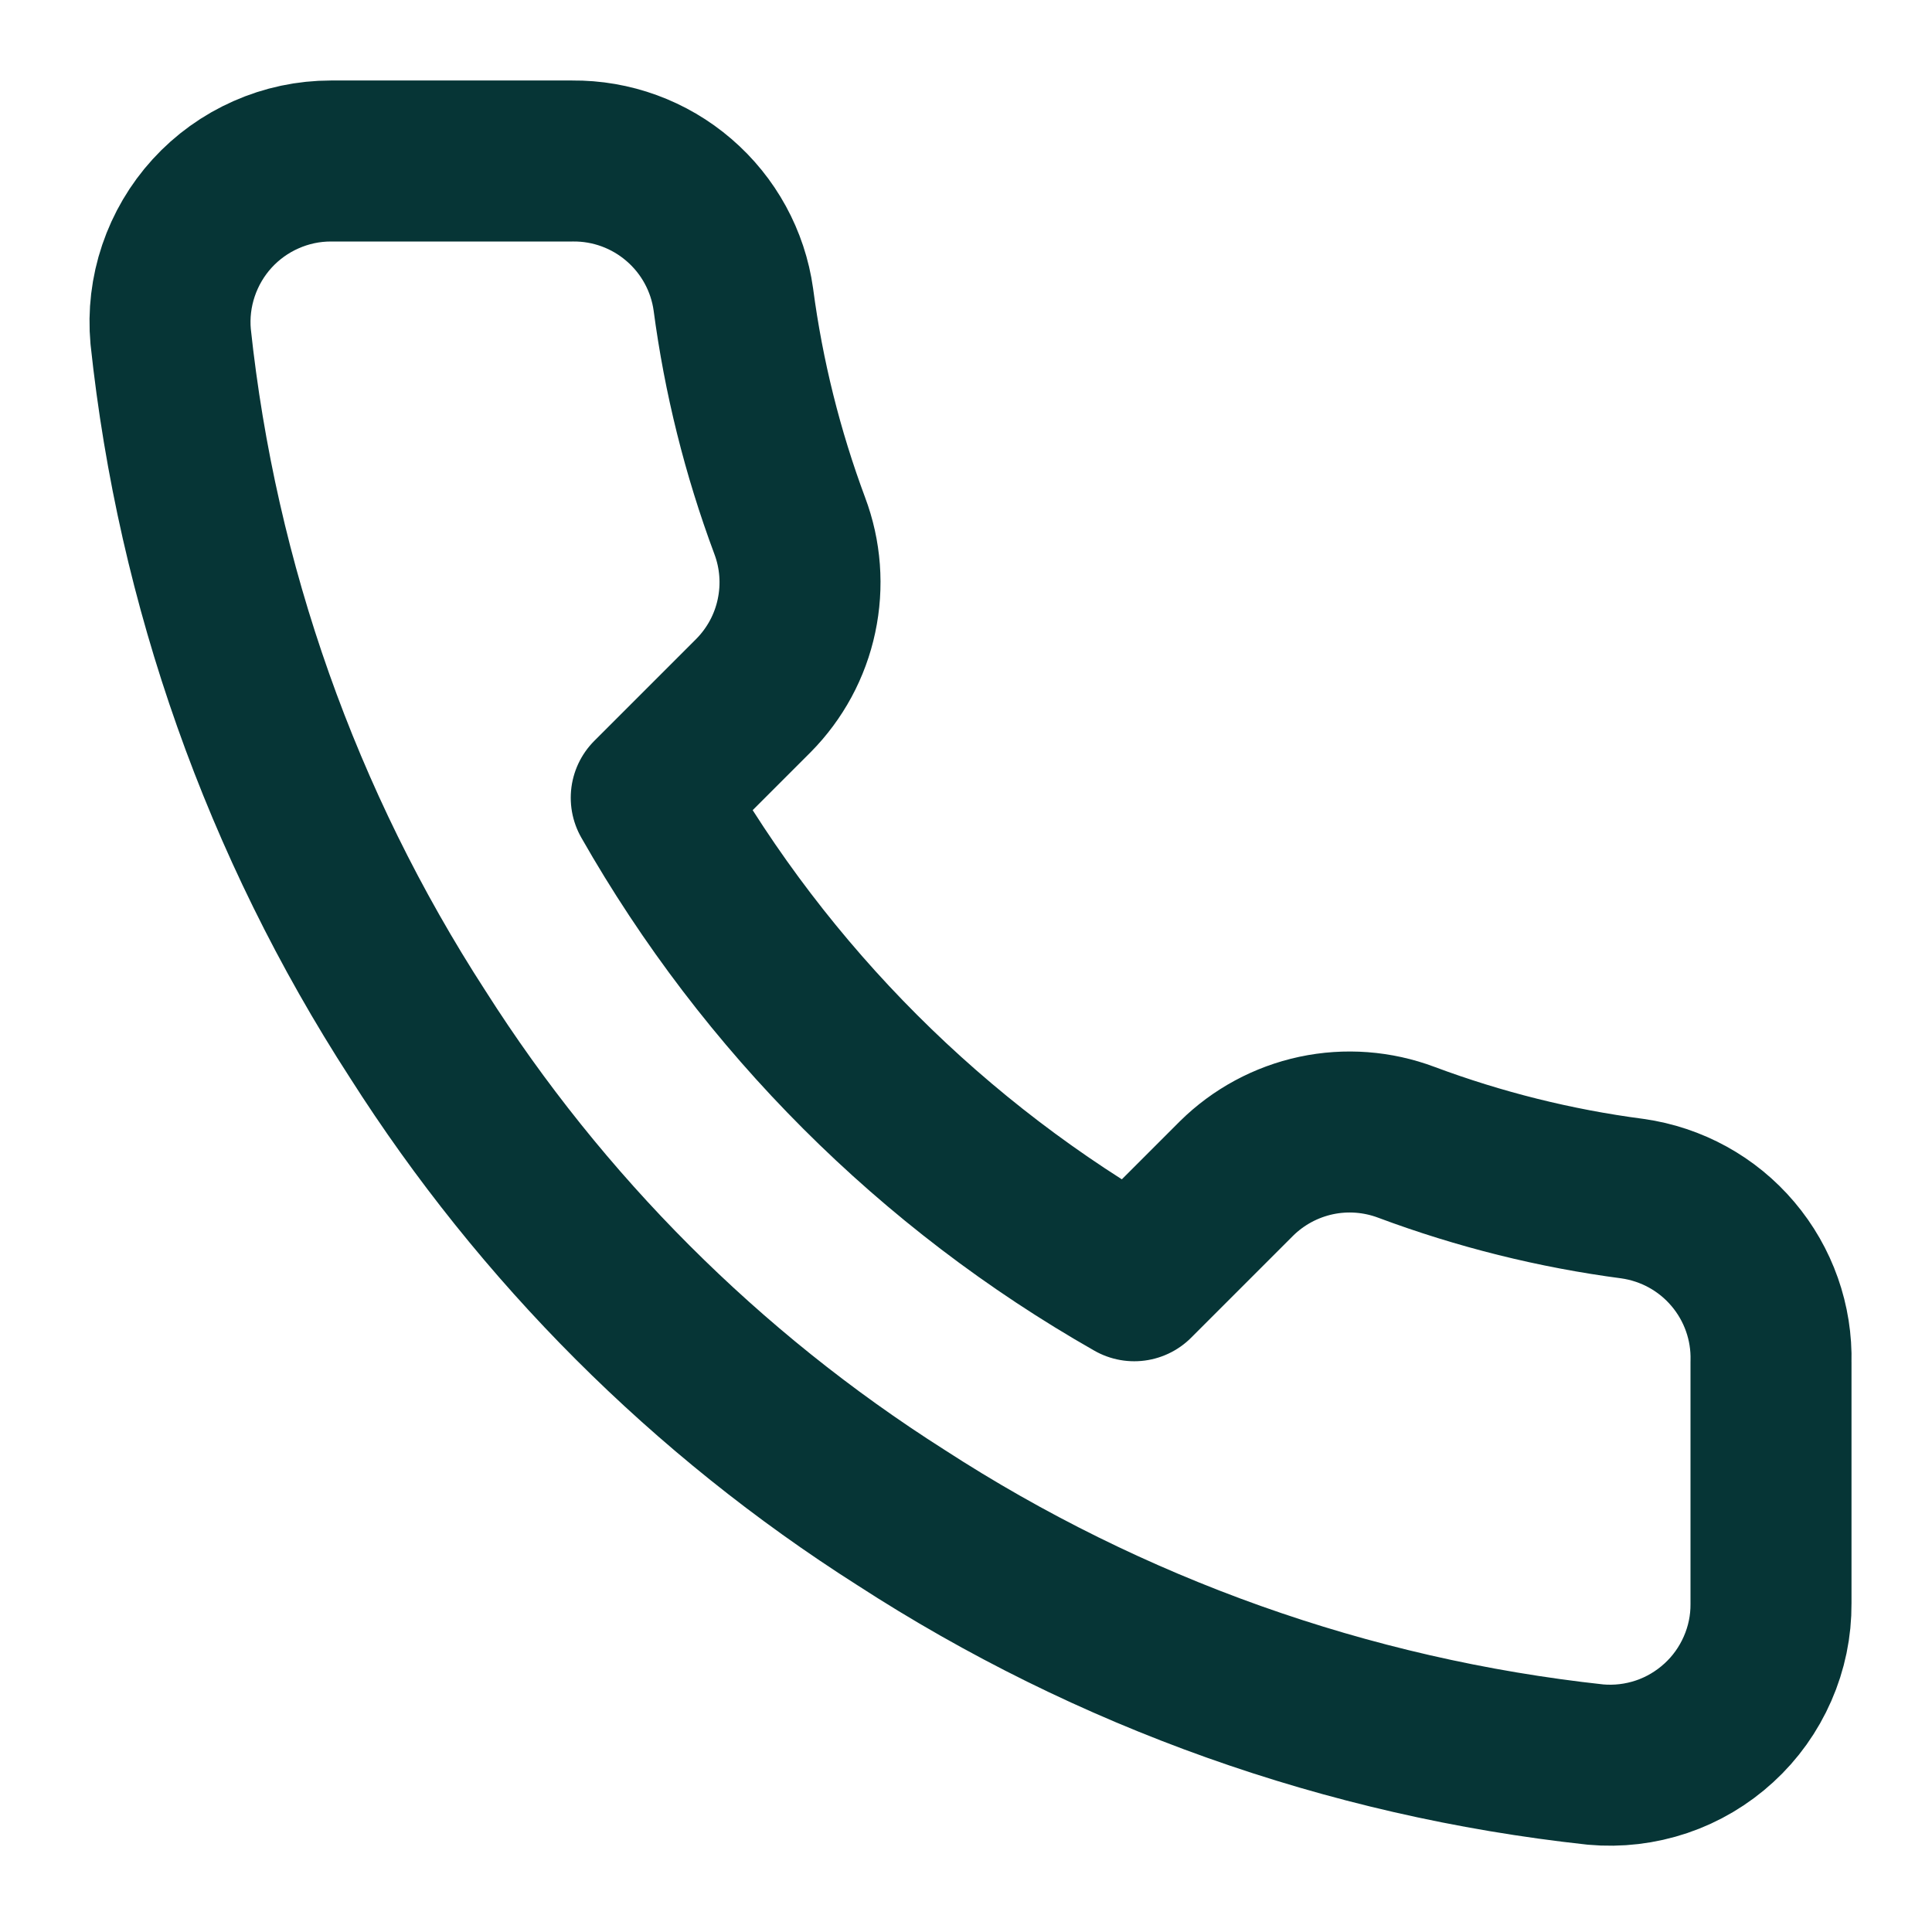
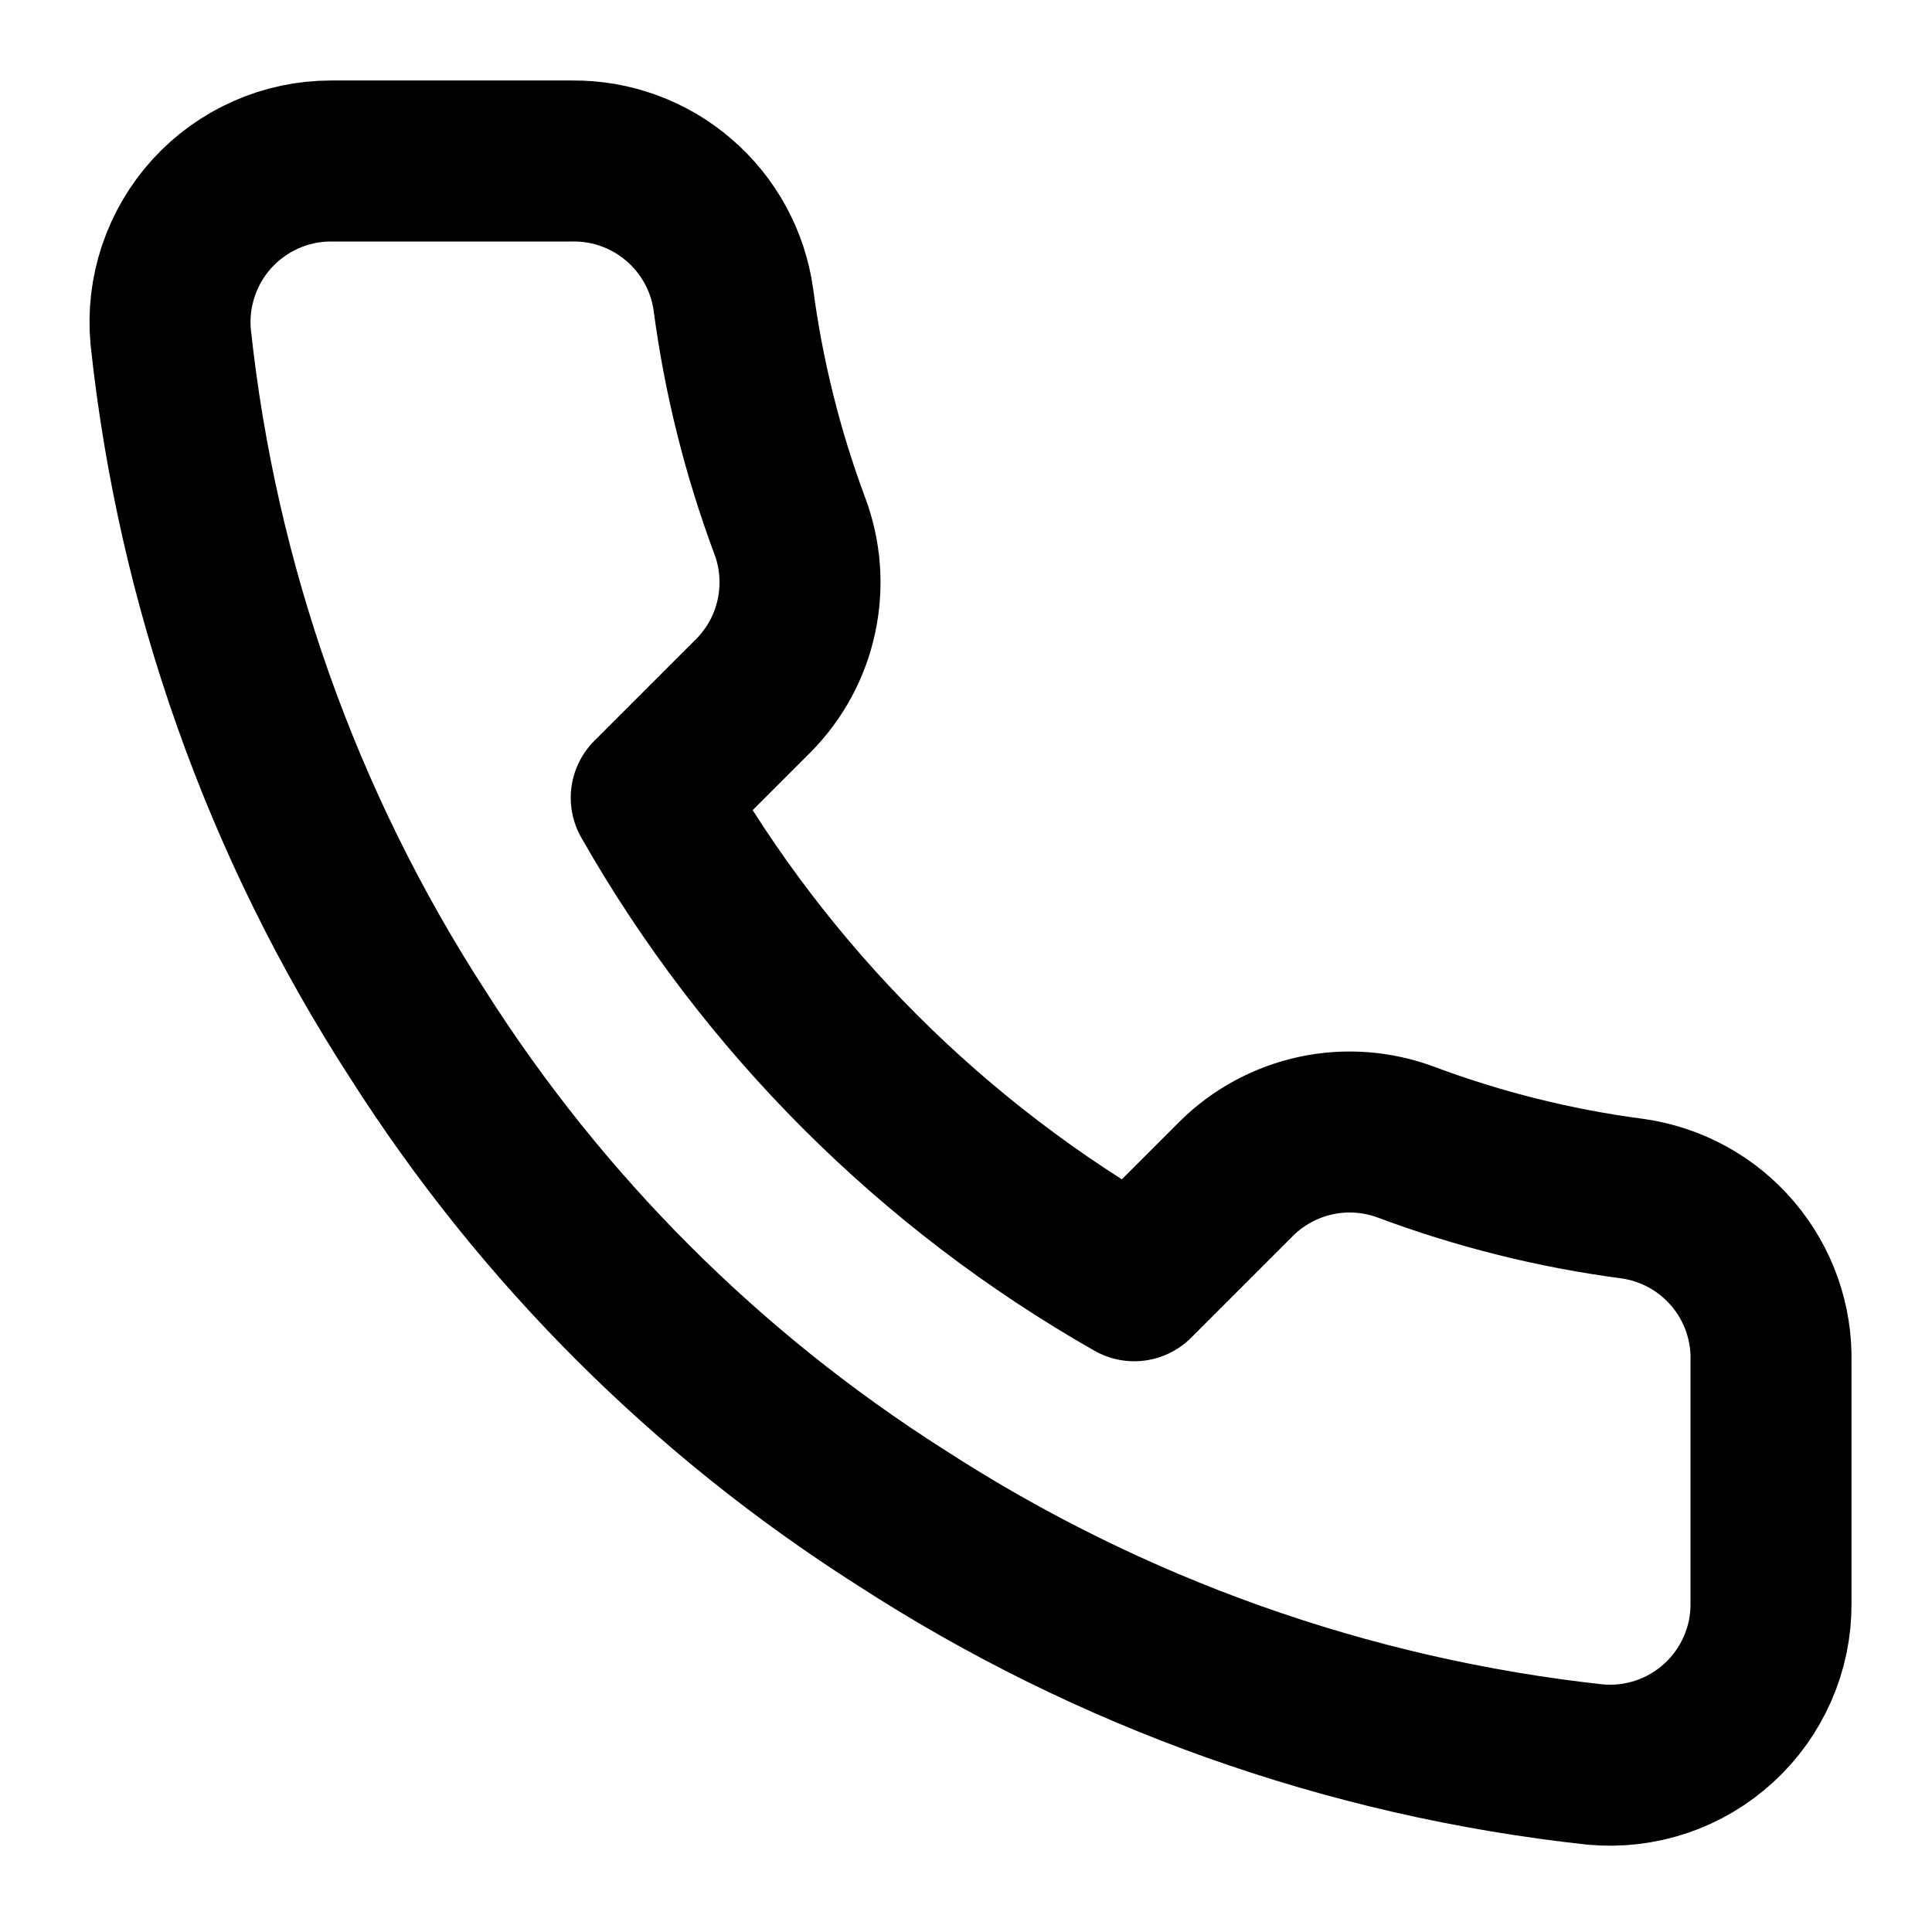
<svg xmlns="http://www.w3.org/2000/svg" width="24" height="24" viewBox="0 0 24 24" fill="none">
-   <path d="M22 16.92V19.92C22.002 20.199 21.945 20.474 21.833 20.729C21.721 20.985 21.558 21.214 21.352 21.402C21.147 21.59 20.905 21.734 20.641 21.823C20.377 21.912 20.098 21.945 19.82 21.92C16.743 21.586 13.787 20.534 11.19 18.85C8.774 17.315 6.726 15.266 5.19 12.85C3.5 10.241 2.449 7.271 2.12 4.18C2.095 3.904 2.128 3.625 2.217 3.362C2.306 3.099 2.448 2.857 2.635 2.652C2.822 2.447 3.05 2.283 3.304 2.171C3.558 2.058 3.833 2 4.11 2H7.11C7.596 1.995 8.066 2.167 8.434 2.484C8.802 2.8 9.043 3.24 9.11 3.72C9.237 4.68 9.472 5.623 9.81 6.53C9.945 6.888 9.974 7.277 9.894 7.651C9.815 8.025 9.629 8.368 9.36 8.64L8.09 9.91C9.514 12.414 11.587 14.486 14.09 15.91L15.36 14.64C15.632 14.371 15.976 14.186 16.349 14.106C16.724 14.026 17.113 14.056 17.47 14.19C18.378 14.529 19.32 14.764 20.28 14.89C20.766 14.959 21.21 15.203 21.527 15.578C21.844 15.952 22.013 16.43 22 16.92Z" stroke="#063536" stroke-width="2" stroke-linecap="round" stroke-linejoin="round" />
+   <path d="M22 16.92V19.92C22.002 20.199 21.945 20.474 21.833 20.729C21.721 20.985 21.558 21.214 21.352 21.402C21.147 21.59 20.905 21.734 20.641 21.823C20.377 21.912 20.098 21.945 19.82 21.92C16.743 21.586 13.787 20.534 11.19 18.85C8.774 17.315 6.726 15.266 5.19 12.85C3.5 10.241 2.449 7.271 2.12 4.18C2.095 3.904 2.128 3.625 2.217 3.362C2.306 3.099 2.448 2.857 2.635 2.652C2.822 2.447 3.05 2.283 3.304 2.171C3.558 2.058 3.833 2 4.11 2H7.11C7.596 1.995 8.066 2.167 8.434 2.484C8.802 2.8 9.043 3.24 9.11 3.72C9.237 4.68 9.472 5.623 9.81 6.53C9.945 6.888 9.974 7.277 9.894 7.651C9.815 8.025 9.629 8.368 9.36 8.64L8.09 9.91C9.514 12.414 11.587 14.486 14.09 15.91L15.36 14.64C15.632 14.371 15.976 14.186 16.349 14.106C16.724 14.026 17.113 14.056 17.47 14.19C18.378 14.529 19.32 14.764 20.28 14.89C20.766 14.959 21.21 15.203 21.527 15.578C21.844 15.952 22.013 16.43 22 16.92Z" stroke="currentColor" stroke-width="2" stroke-linecap="round" stroke-linejoin="round" />
</svg>
